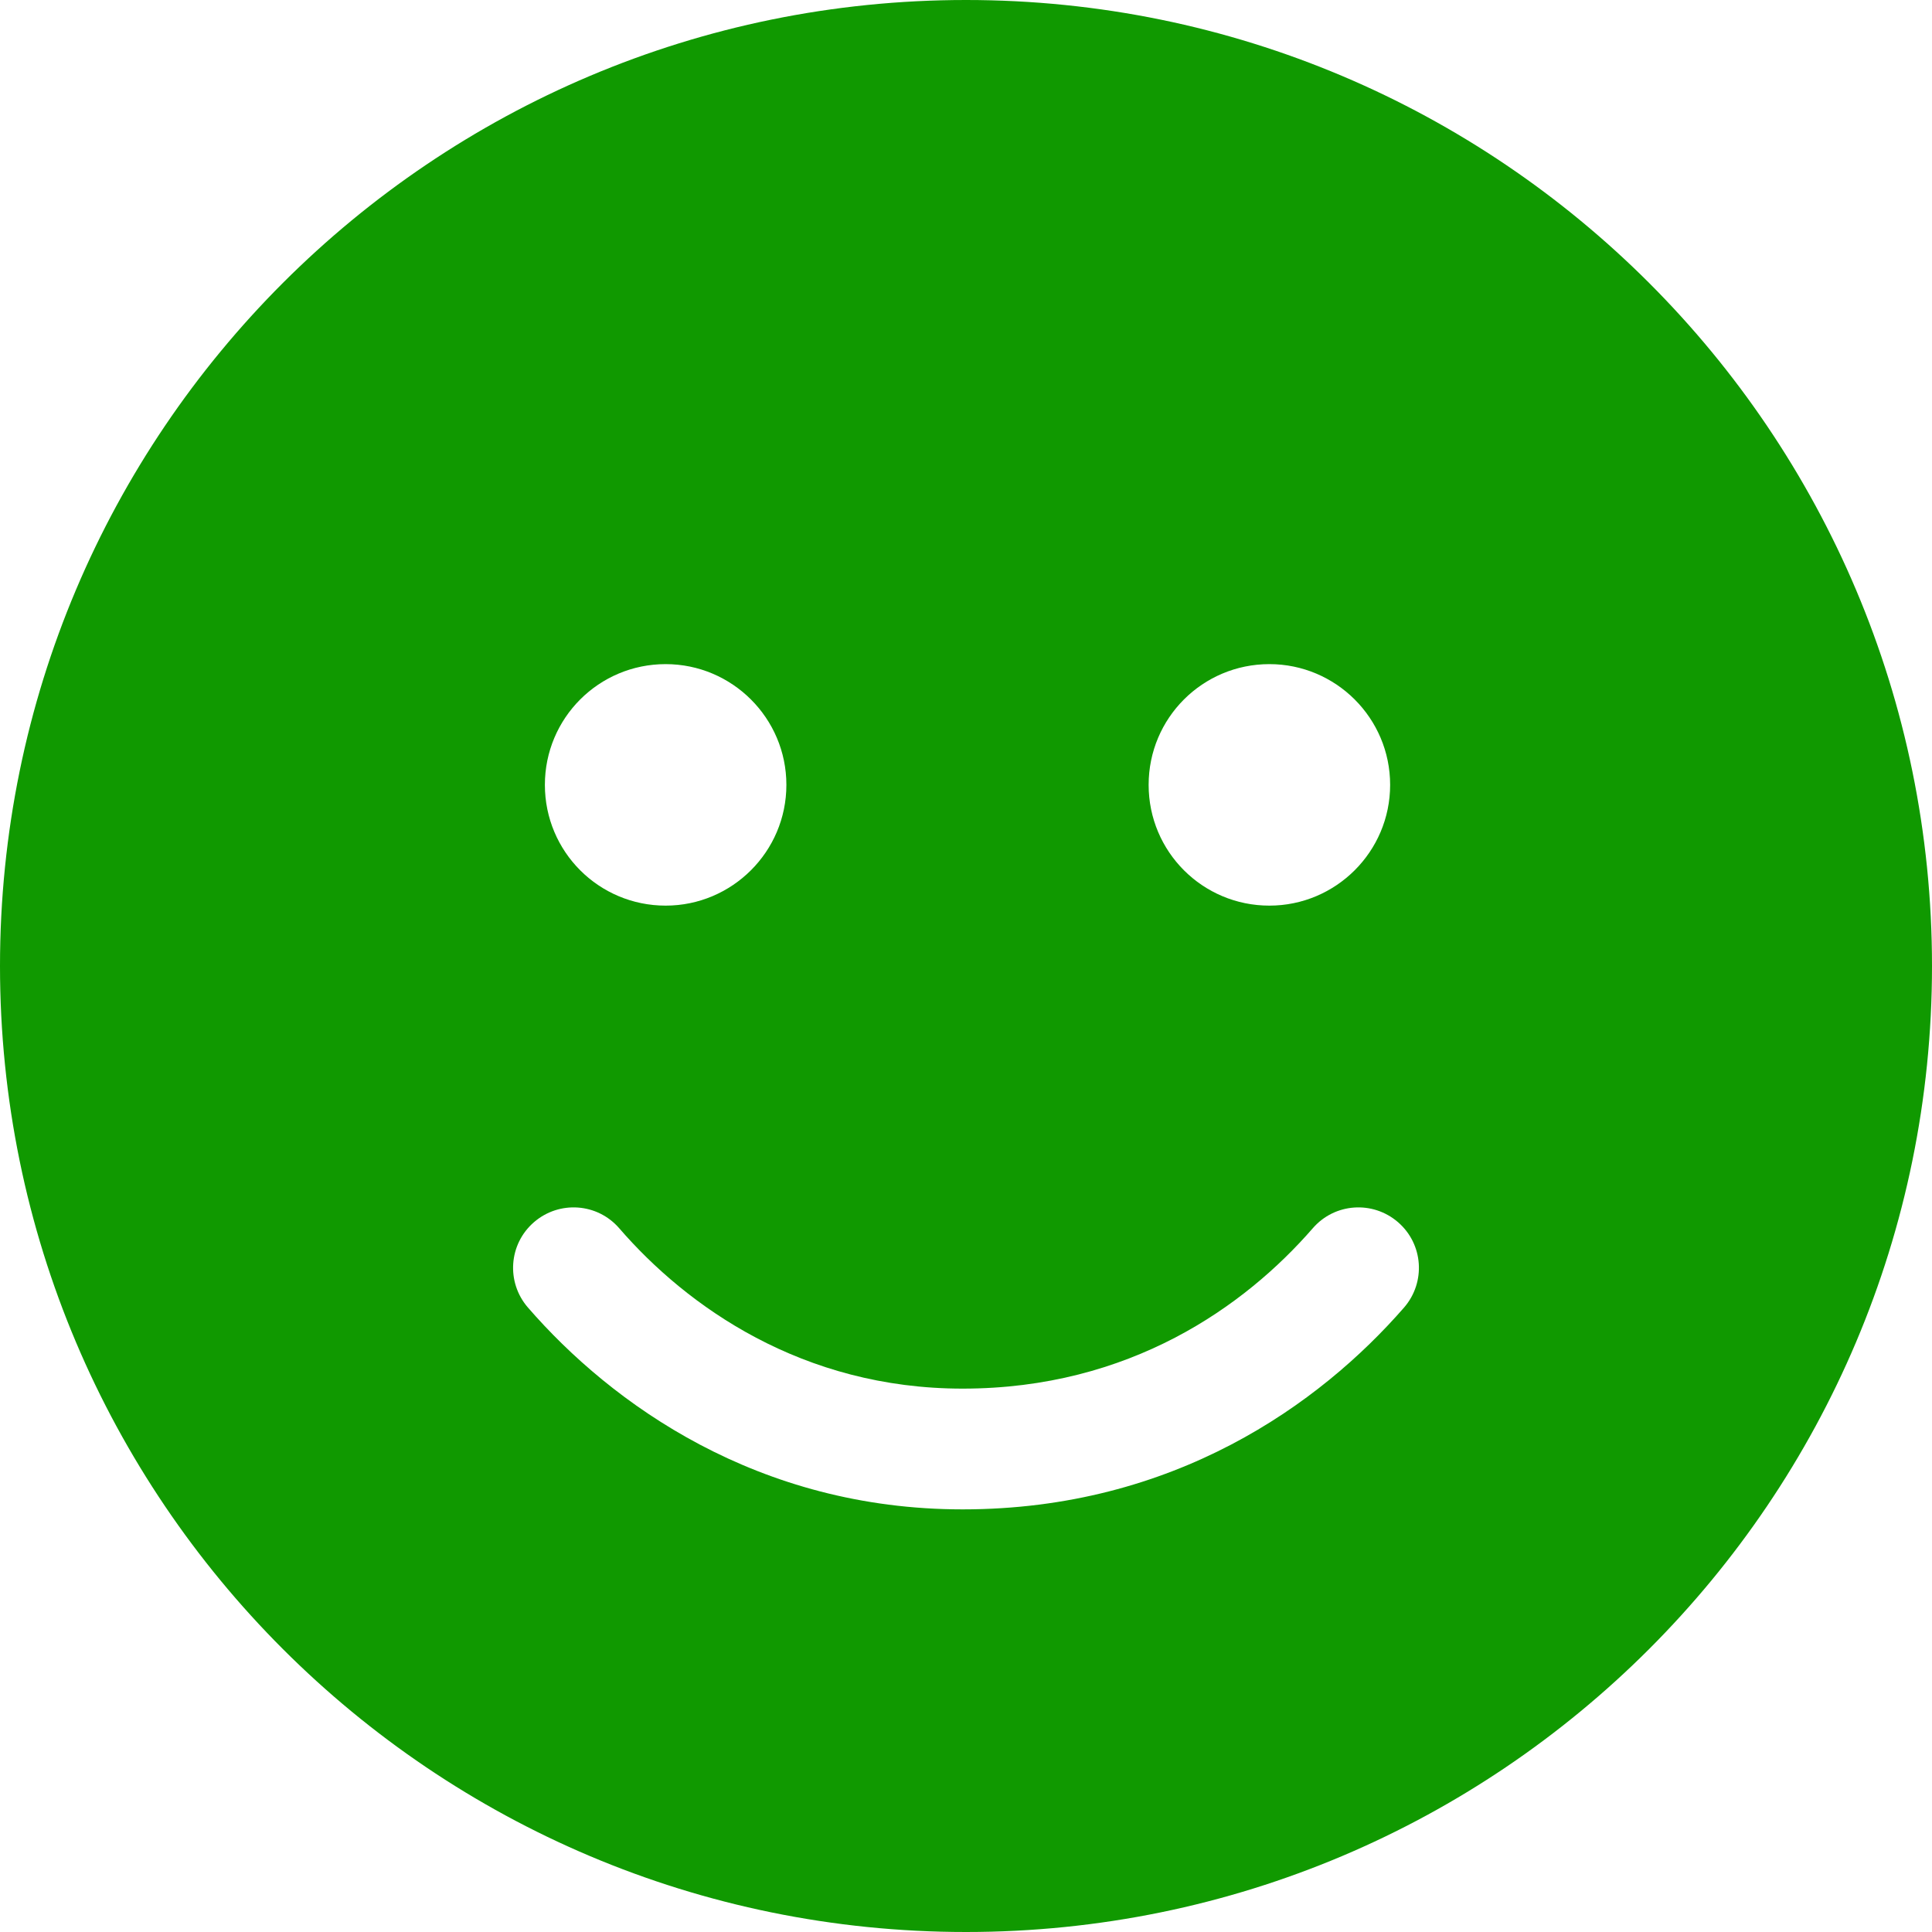
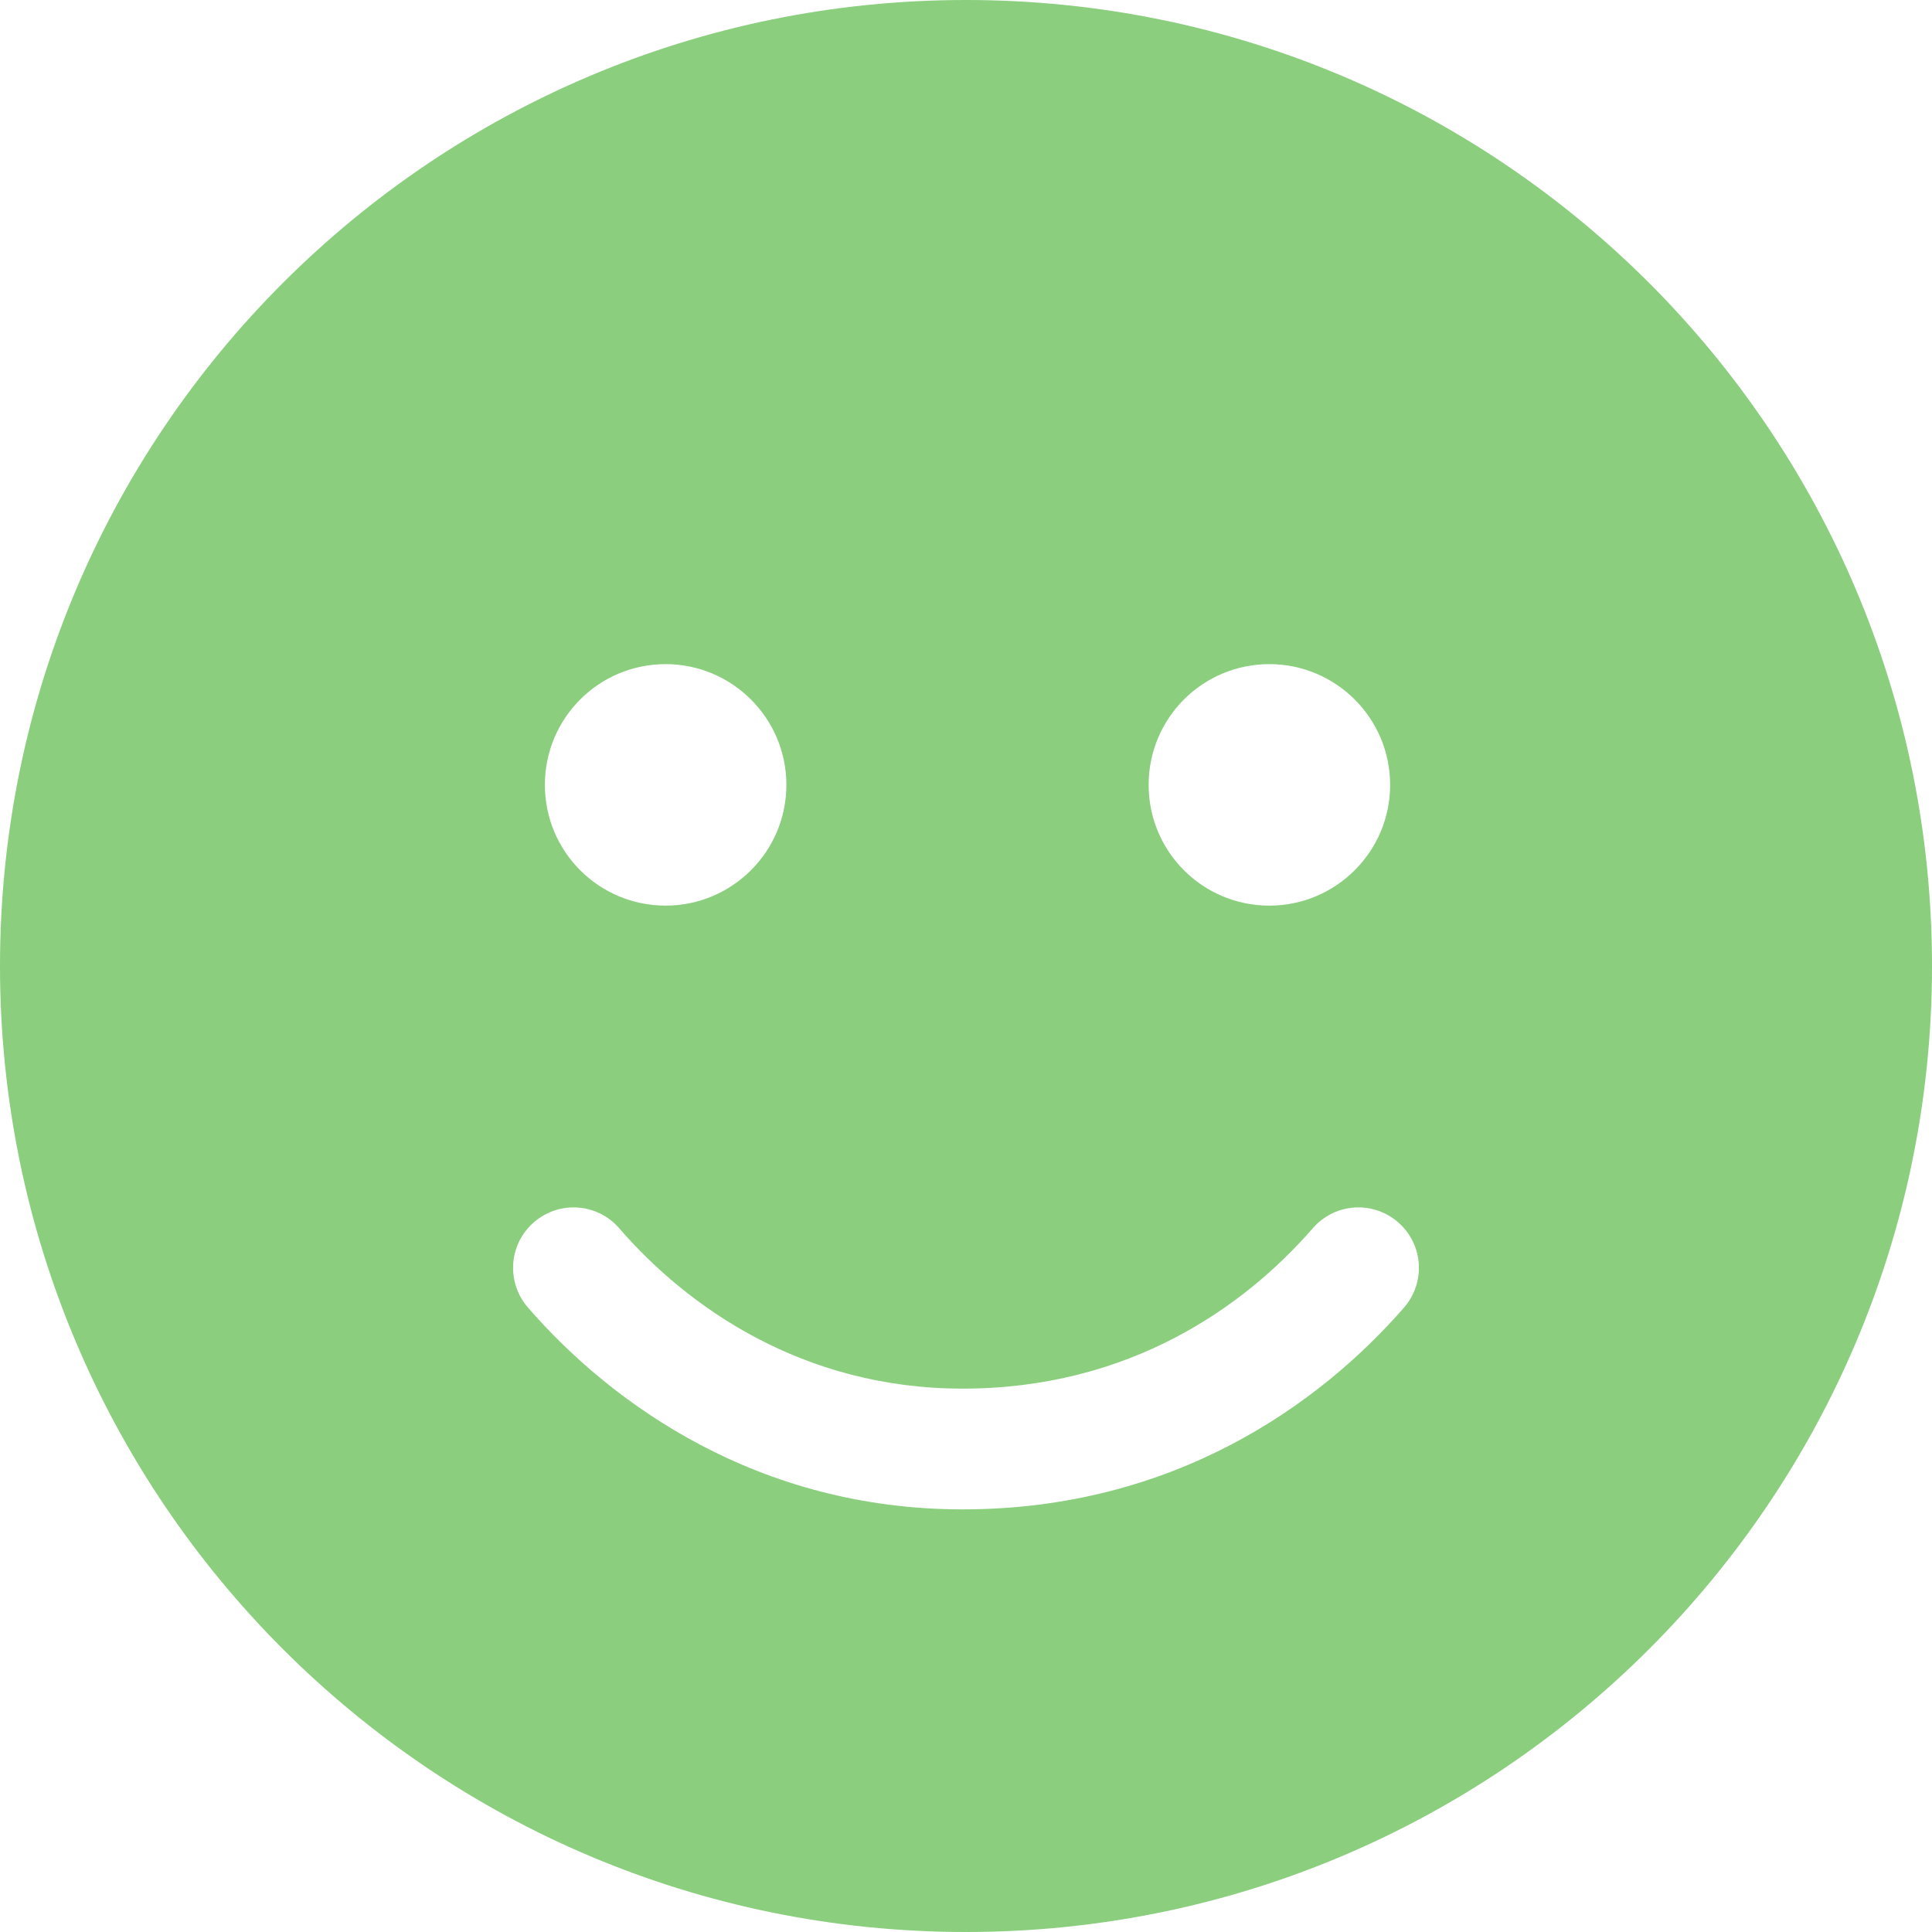
<svg xmlns="http://www.w3.org/2000/svg" width="100%" height="100%" viewBox="0 0 512 512" version="1.1" xml:space="preserve" style="fill-rule:evenodd;clip-rule:evenodd;stroke-linejoin:round;stroke-miterlimit:2;">
-   <path d="M0,256C0,114.6 114.6,0 256,0C397.4,0 512,114.6 512,256C512,397.4 397.4,512 256,512C114.6,512 0,397.4 0,256ZM164.1,325.5C158.3,318.8 148.2,318.1 141.5,323.9C134.8,329.7 134.1,339.8 139.9,346.5C162.1,372.1 200.9,400 255.1,400C311.1,400 349.8,372.1 372.1,346.5C377.9,339.8 377.2,329.7 370.5,323.9C363.8,318.1 353.7,318.8 347.9,325.5C329.9,346.2 299.4,368 255.1,368C212.6,368 182,346.2 164.1,325.5ZM176.4,176C158.7,176 144.4,190.3 144.4,208C144.4,225.7 158.7,240 176.4,240C194,240 208.4,225.7 208.4,208C208.4,190.3 194,176 176.4,176ZM336.4,240C354,240 368.4,225.7 368.4,208C368.4,190.3 354,176 336.4,176C318.7,176 304.4,190.3 304.4,208C304.4,225.7 318.7,240 336.4,240Z" style="fill:rgb(16,153,0);fill-rule:nonzero;" />
+   <path d="M0,256C0,114.6 114.6,0 256,0C397.4,0 512,114.6 512,256C512,397.4 397.4,512 256,512C114.6,512 0,397.4 0,256ZM164.1,325.5C158.3,318.8 148.2,318.1 141.5,323.9C134.8,329.7 134.1,339.8 139.9,346.5C162.1,372.1 200.9,400 255.1,400C311.1,400 349.8,372.1 372.1,346.5C377.9,339.8 377.2,329.7 370.5,323.9C363.8,318.1 353.7,318.8 347.9,325.5C329.9,346.2 299.4,368 255.1,368C212.6,368 182,346.2 164.1,325.5ZM176.4,176C158.7,176 144.4,190.3 144.4,208C144.4,225.7 158.7,240 176.4,240C194,240 208.4,225.7 208.4,208C208.4,190.3 194,176 176.4,176ZM336.4,240C354,240 368.4,225.7 368.4,208C368.4,190.3 354,176 336.4,176C318.7,176 304.4,190.3 304.4,208C304.4,225.7 318.7,240 336.4,240Z" style="fill:rgb(138, 206, 126);fill-rule:nonzero;" />
</svg>
